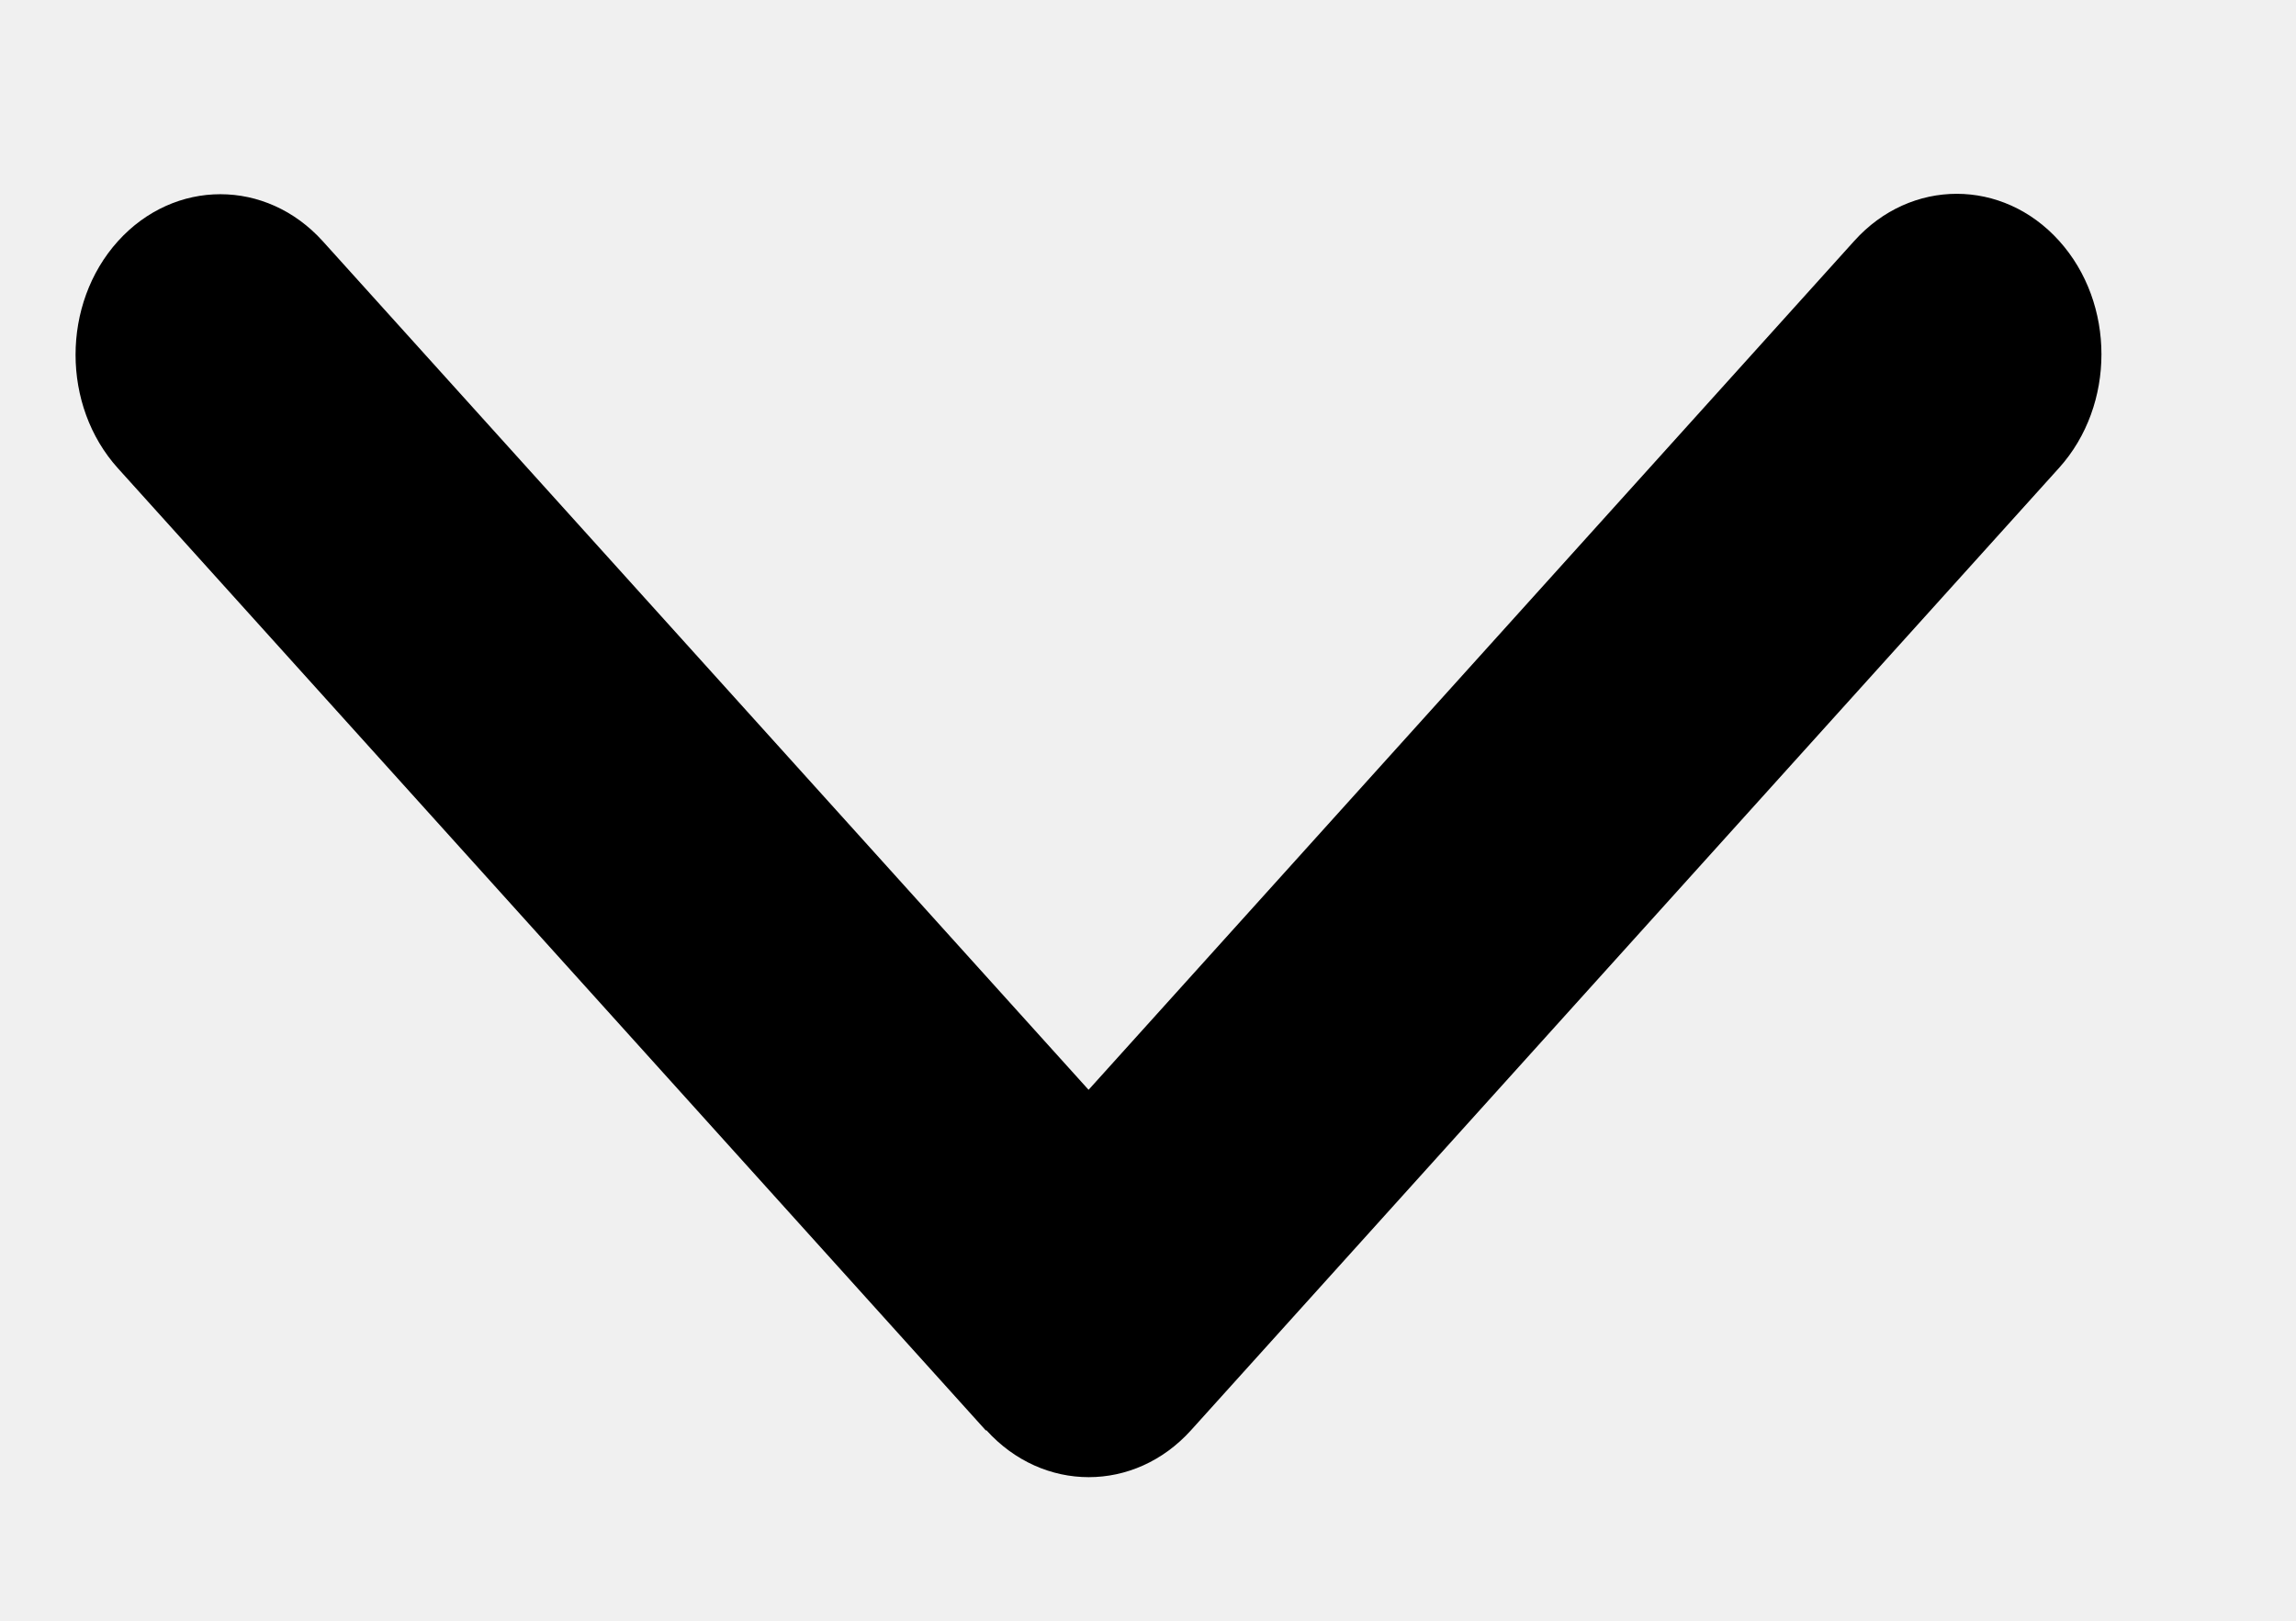
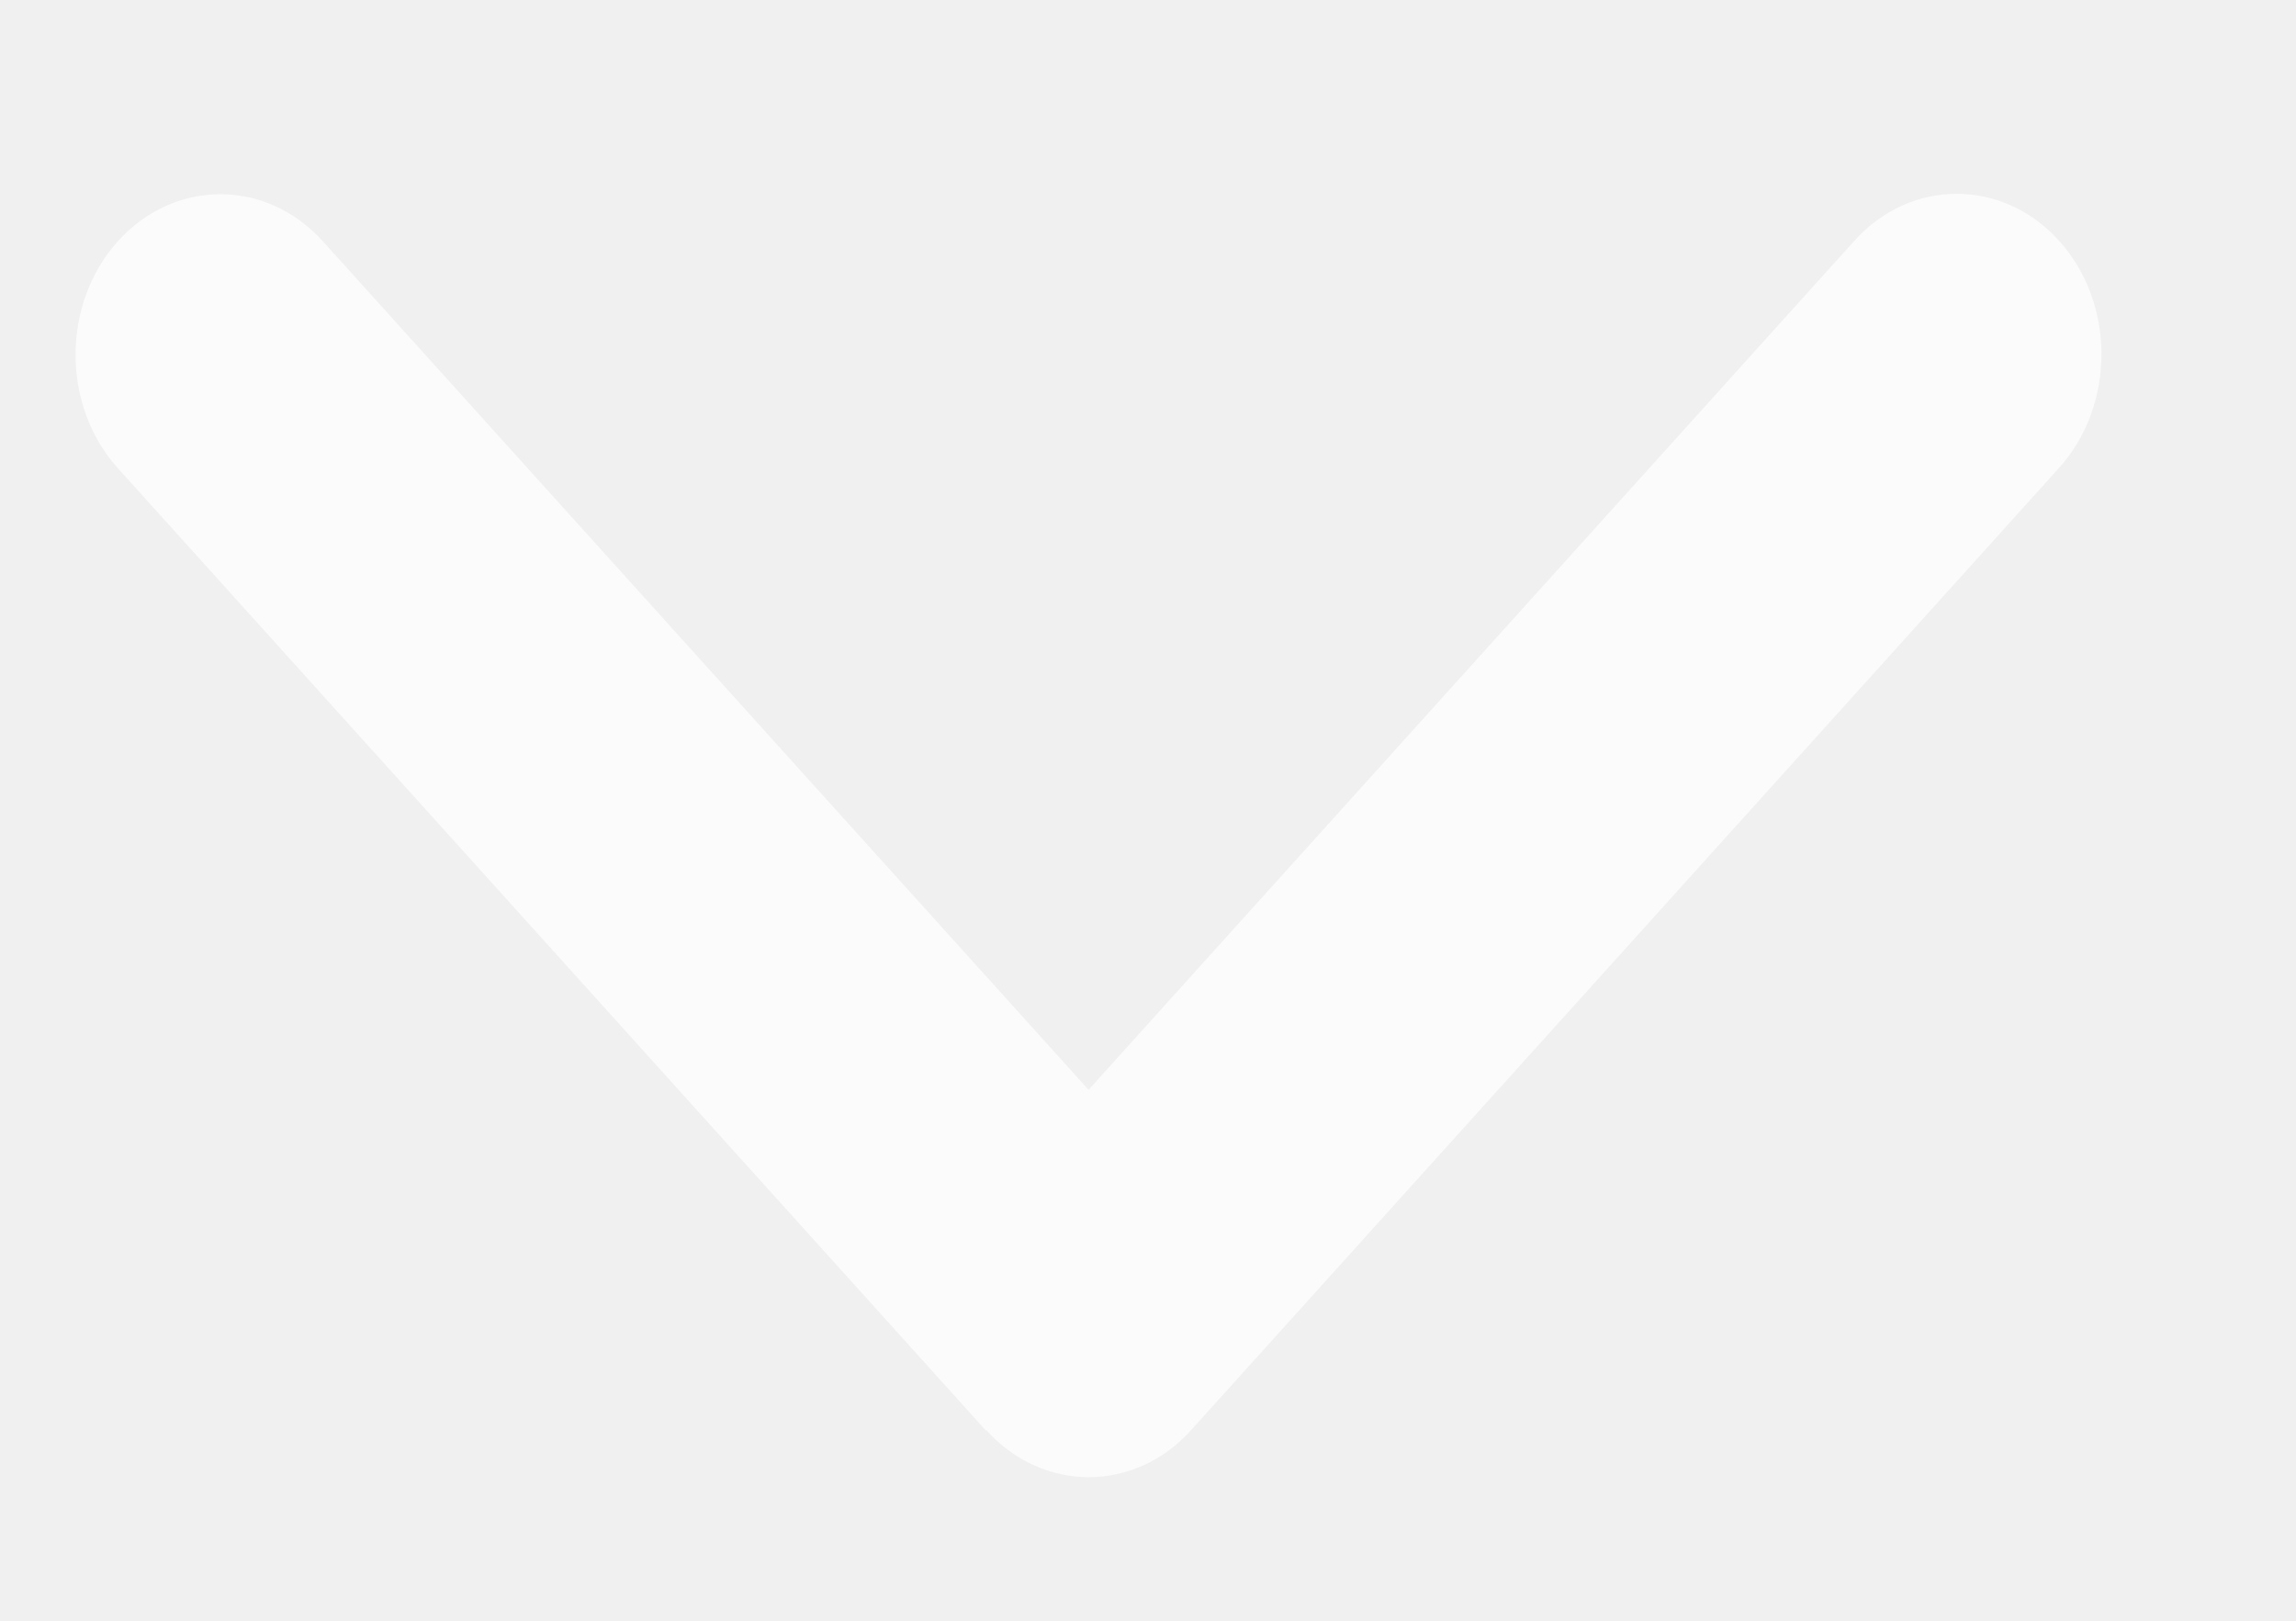
<svg xmlns="http://www.w3.org/2000/svg" width="17" height="12" viewBox="0 0 17 12" fill="none">
  <g clip-path="url(#clip0_86_3007)">
-     <path d="M7.303 10.589C7.722 11.053 8.401 11.053 8.819 10.589L15.246 3.464C15.664 3 15.664 2.246 15.246 1.783C14.828 1.319 14.148 1.319 13.73 1.783L8.06 8.069L2.39 1.786C1.971 1.322 1.292 1.322 0.873 1.786C0.455 2.25 0.455 3.004 0.873 3.467L7.3 10.592L7.303 10.589Z" fill="black" />
+     <path d="M7.303 10.589C7.722 11.053 8.401 11.053 8.819 10.589L15.246 3.464C15.664 3 15.664 2.246 15.246 1.783C14.828 1.319 14.148 1.319 13.73 1.783L8.06 8.069L2.39 1.786C1.971 1.322 1.292 1.322 0.873 1.786C0.455 2.25 0.455 3.004 0.873 3.467L7.3 10.592L7.303 10.589Z" fill="#FCFBFB" />
  </g>
  <defs>
    <clipPath id="clip0_86_3007">
      <rect width="16" height="11" fill="white" transform="translate(0.499634 0.5)" />
    </clipPath>
  </defs>
</svg>
